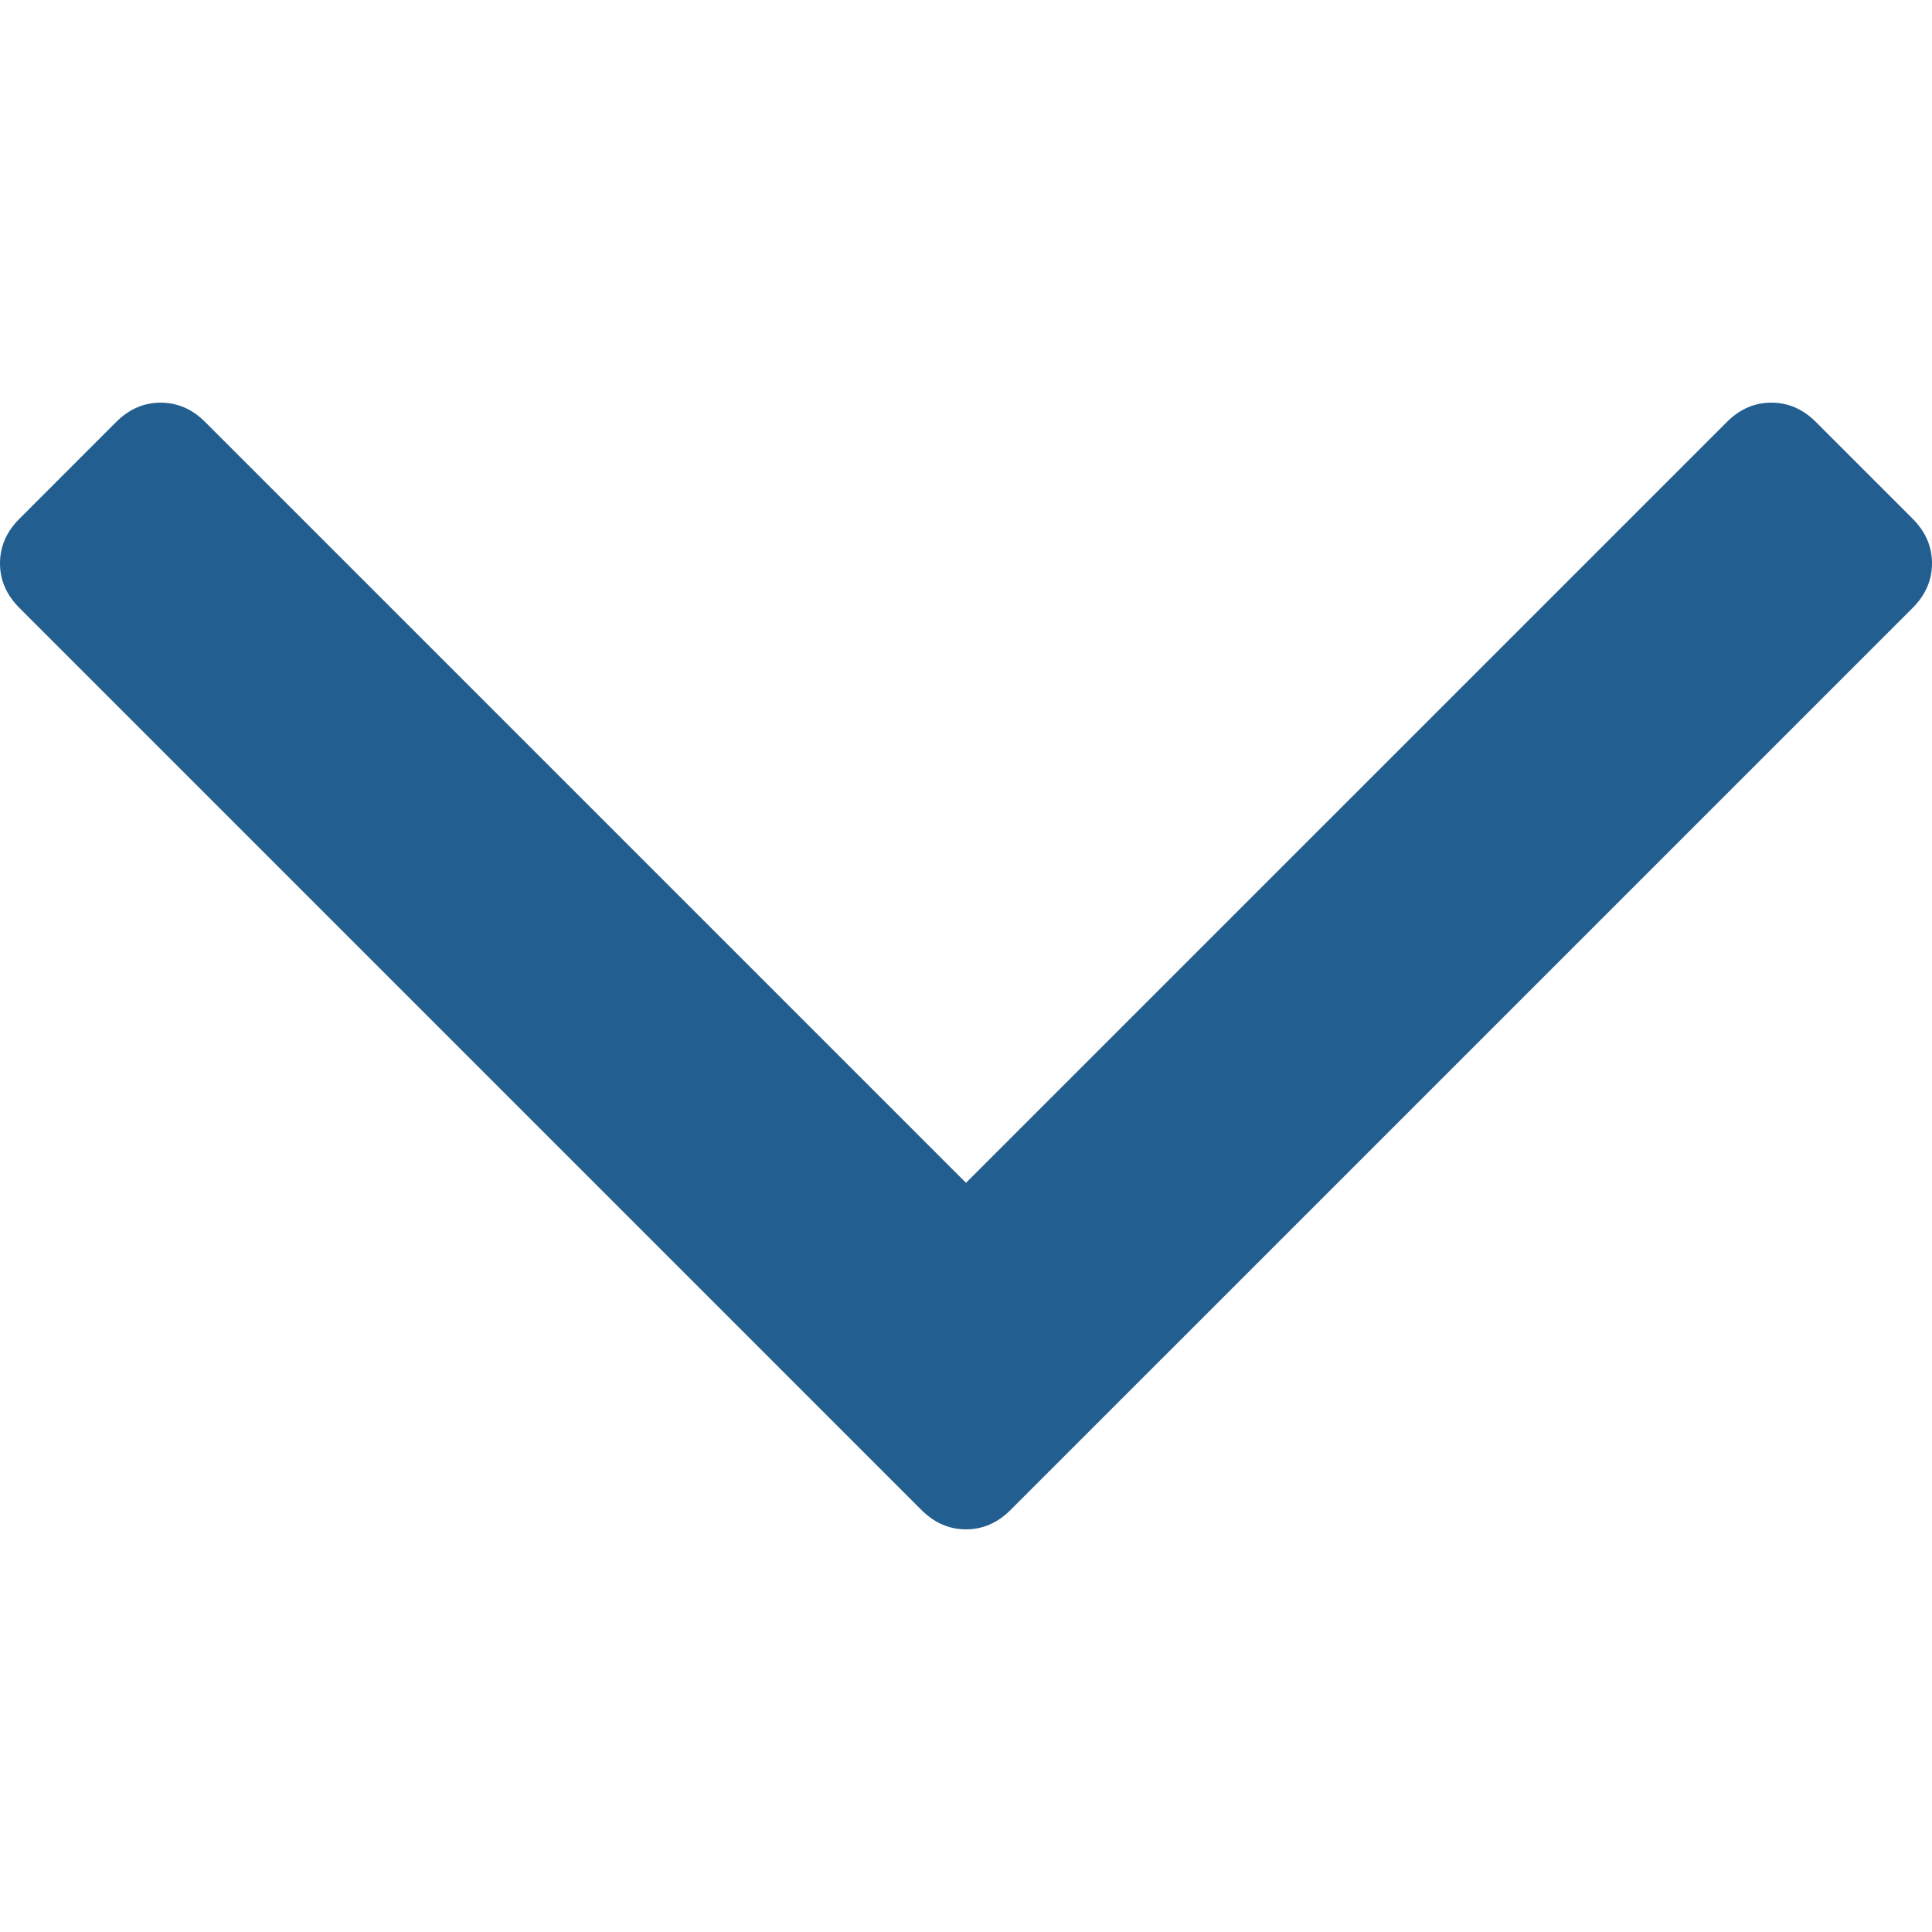
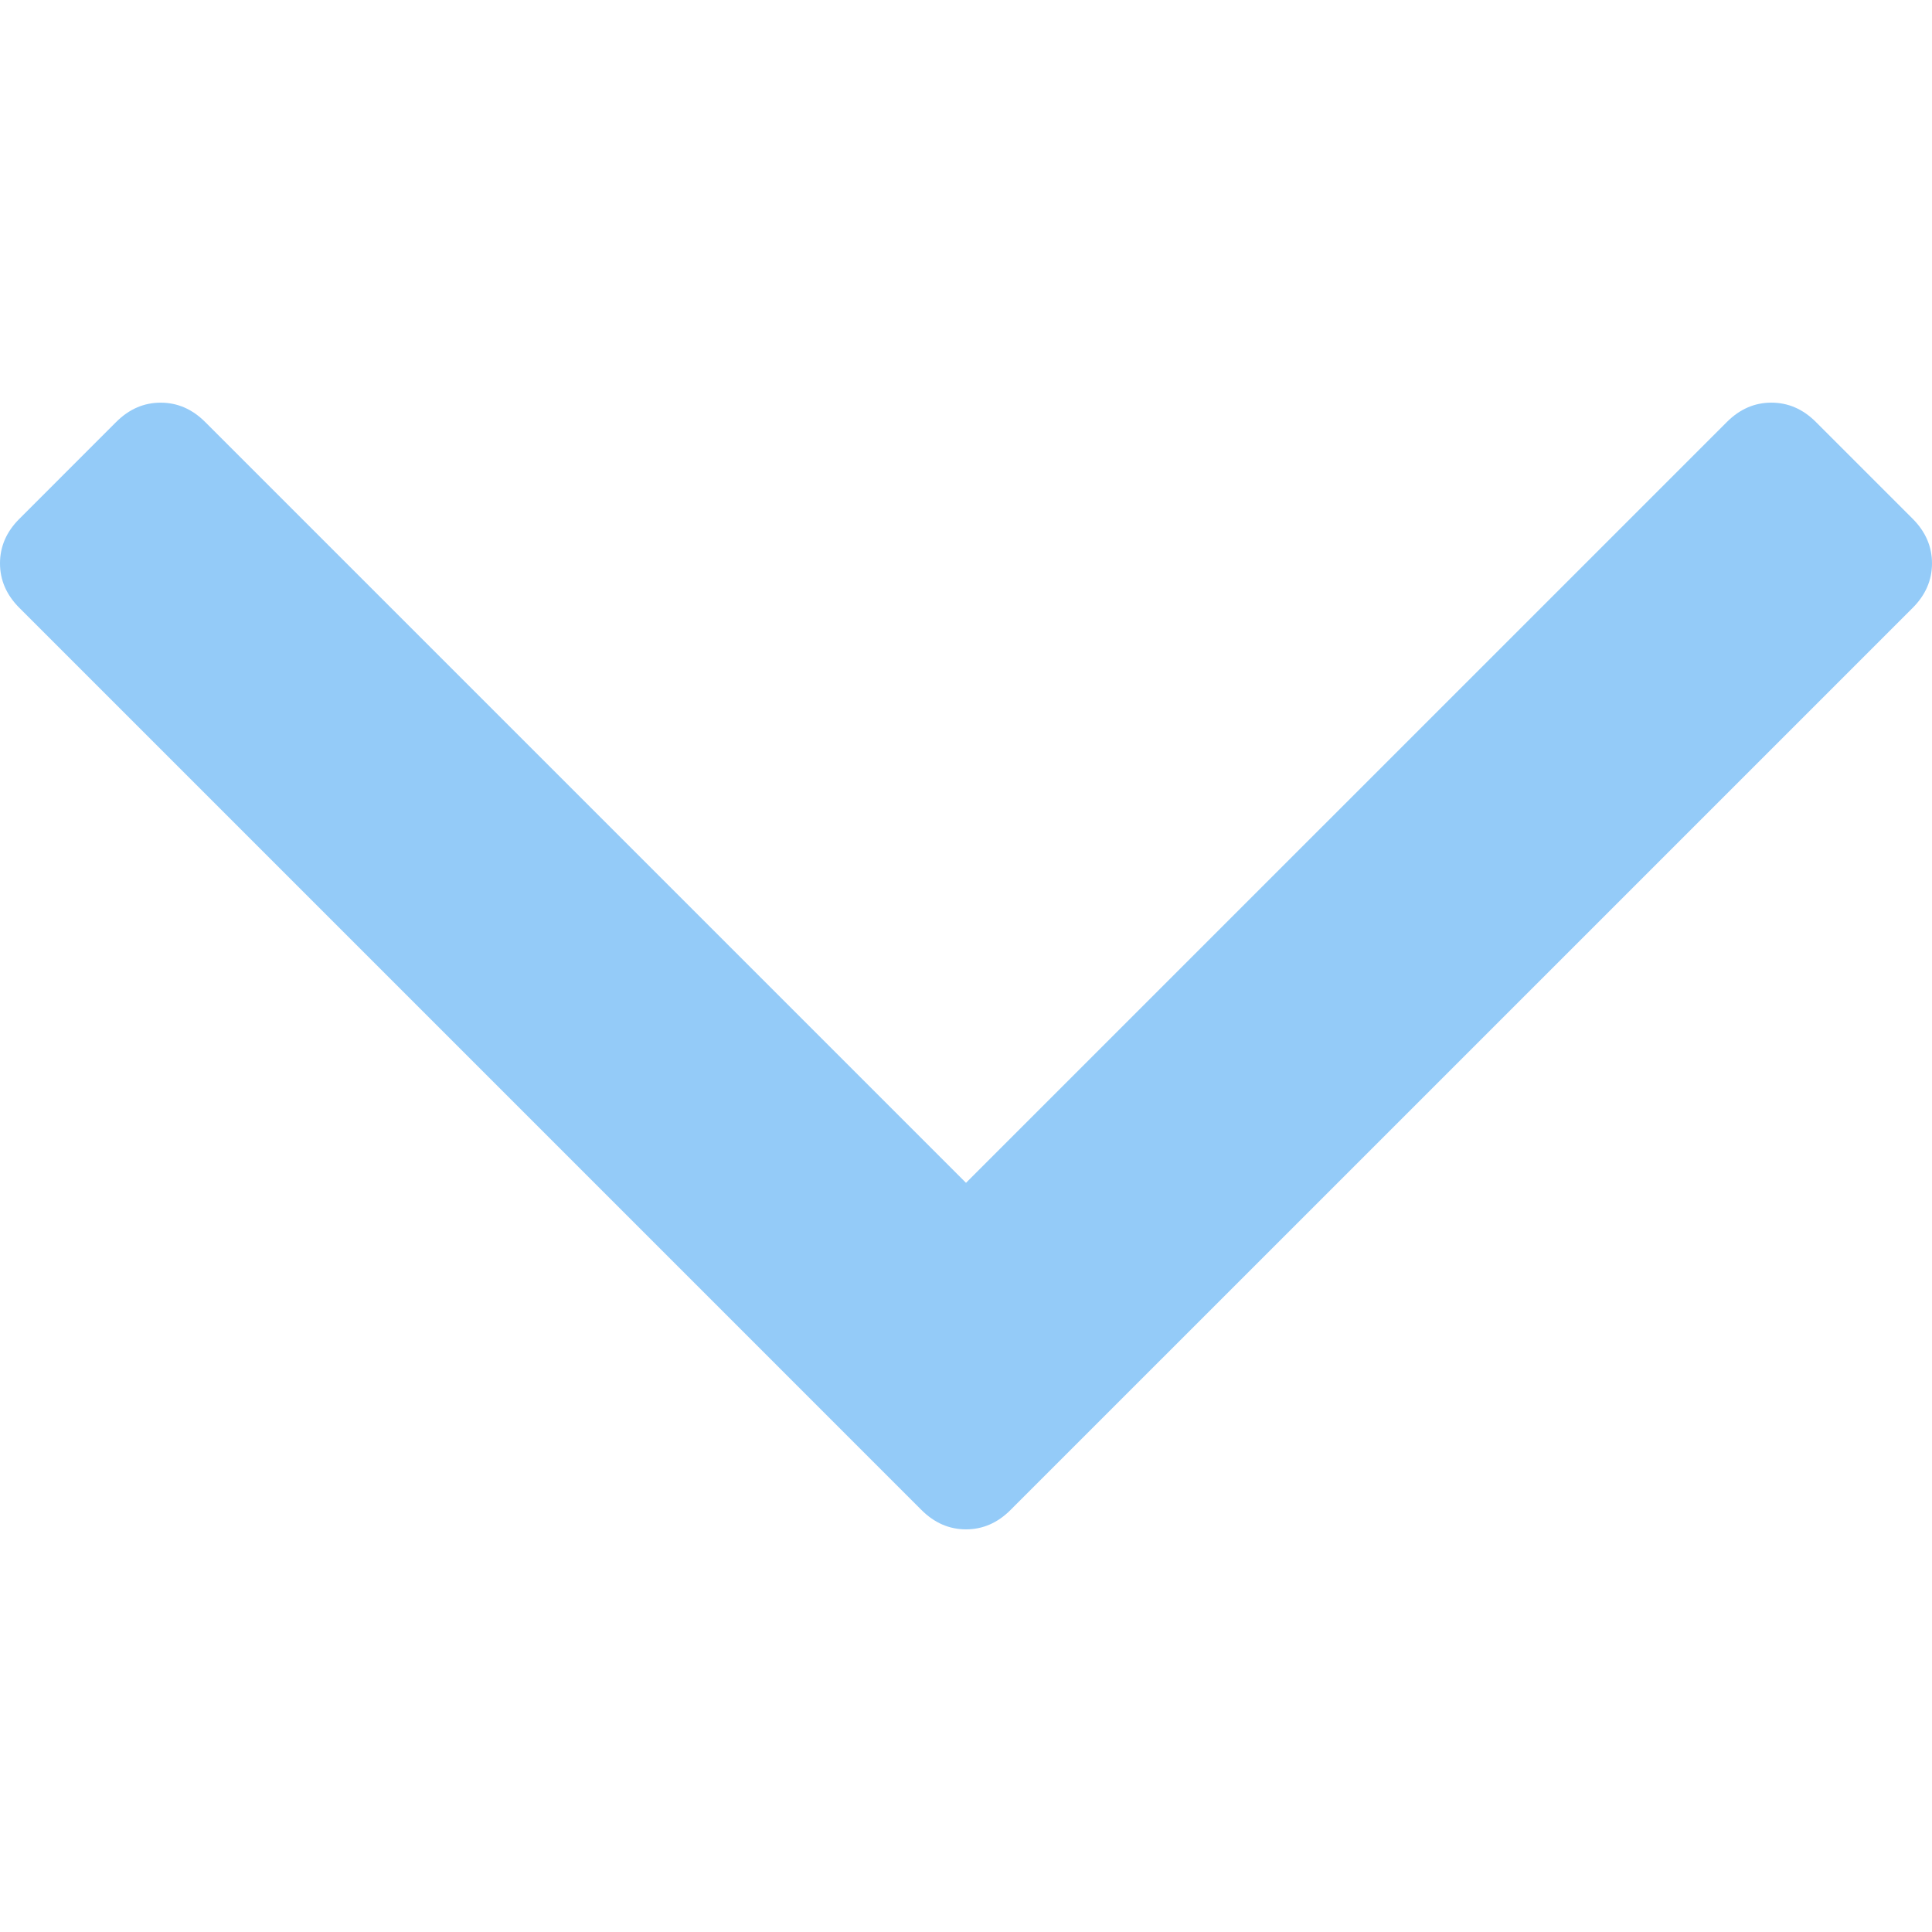
<svg xmlns="http://www.w3.org/2000/svg" version="1.1" id="Capa_1" x="0px" y="0px" width="284.929px" height="284.929px" viewBox="0 0 284.929 284.929" xml:space="preserve">
-   <path fill="#225E90" d="M282.082,76.511l-14.274-14.273c-1.902-1.906-4.093-2.856-6.57-2.856c-2.471,0-4.661,0.95-6.563,2.856L142.466,174.441   L30.262,62.241c-1.903-1.906-4.093-2.856-6.567-2.856c-2.475,0-4.665,0.95-6.567,2.856L2.856,76.515C0.95,78.417,0,80.607,0,83.082   c0,2.473,0.953,4.663,2.856,6.565l133.043,133.046c1.902,1.903,4.093,2.854,6.567,2.854s4.661-0.951,6.562-2.854L282.082,89.647   c1.902-1.903,2.847-4.093,2.847-6.565C284.929,80.607,283.984,78.417,282.082,76.511z" />
+   <path fill="#94cbf8" d="M282.082,76.511l-14.274-14.273c-1.902-1.906-4.093-2.856-6.57-2.856c-2.471,0-4.661,0.95-6.563,2.856L142.466,174.441   L30.262,62.241c-1.903-1.906-4.093-2.856-6.567-2.856c-2.475,0-4.665,0.95-6.567,2.856L2.856,76.515C0.95,78.417,0,80.607,0,83.082   c0,2.473,0.953,4.663,2.856,6.565l133.043,133.046c1.902,1.903,4.093,2.854,6.567,2.854s4.661-0.951,6.562-2.854L282.082,89.647   c1.902-1.903,2.847-4.093,2.847-6.565C284.929,80.607,283.984,78.417,282.082,76.511z" />
</svg>
